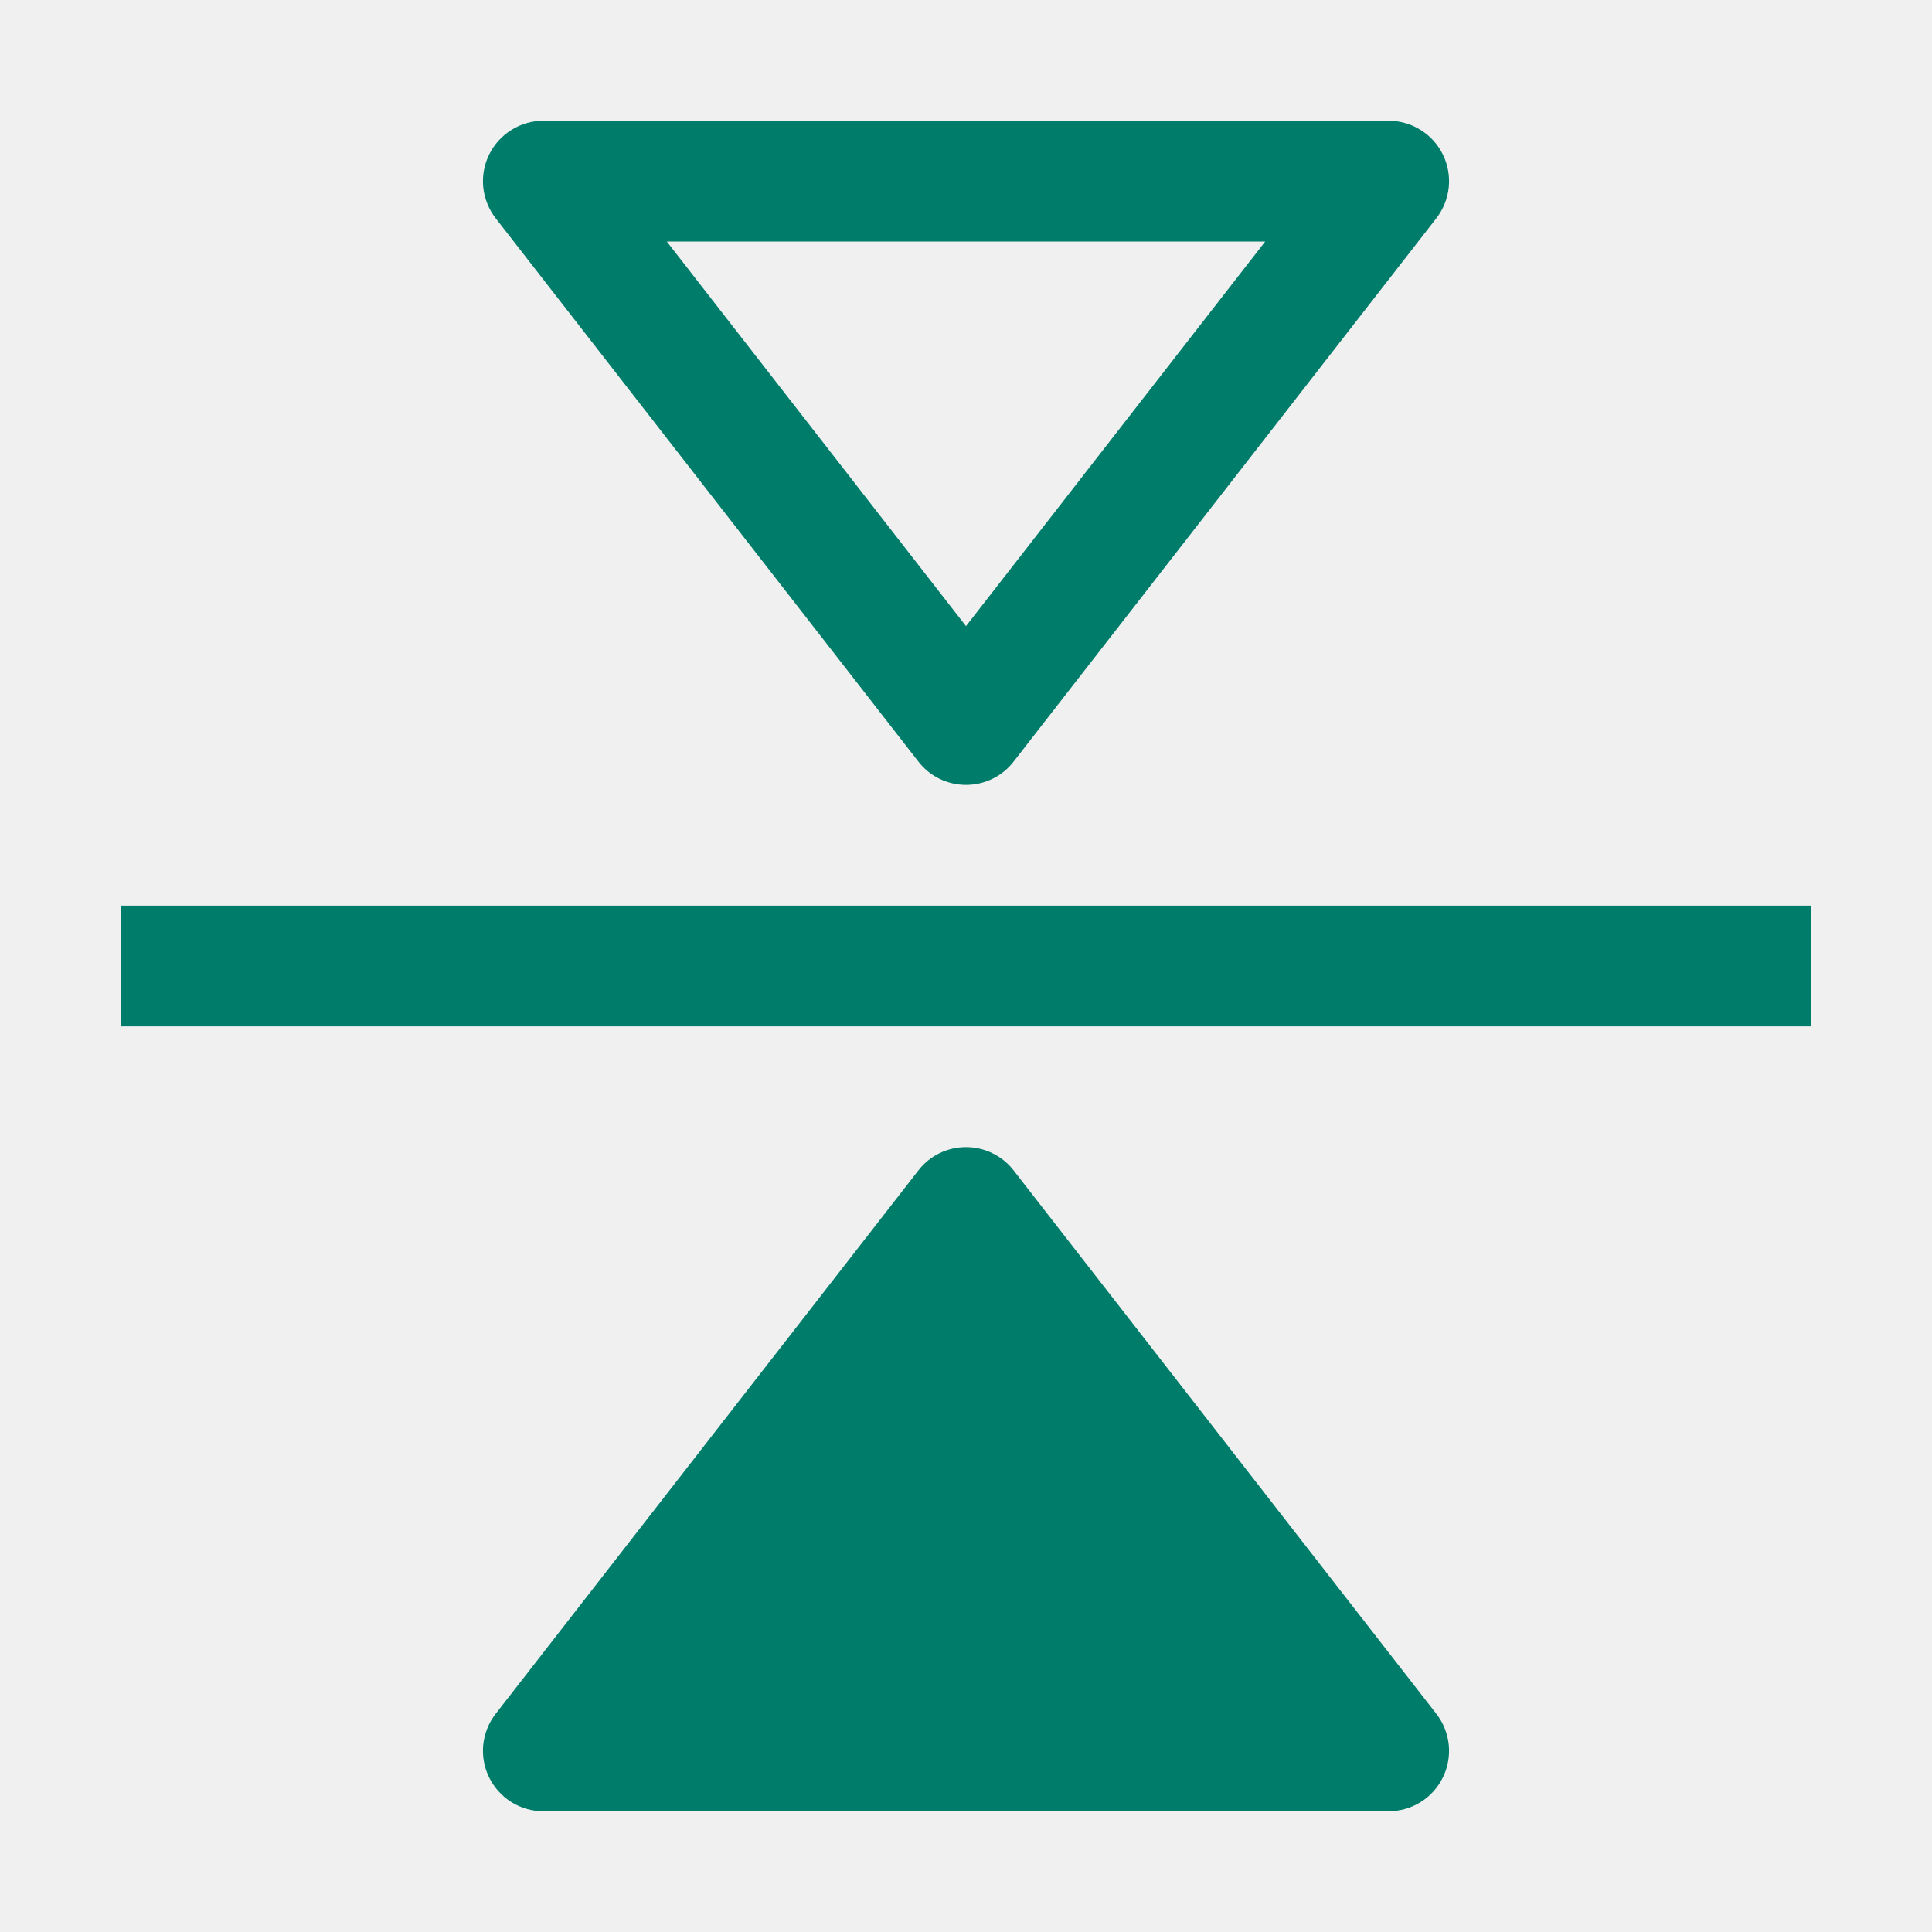
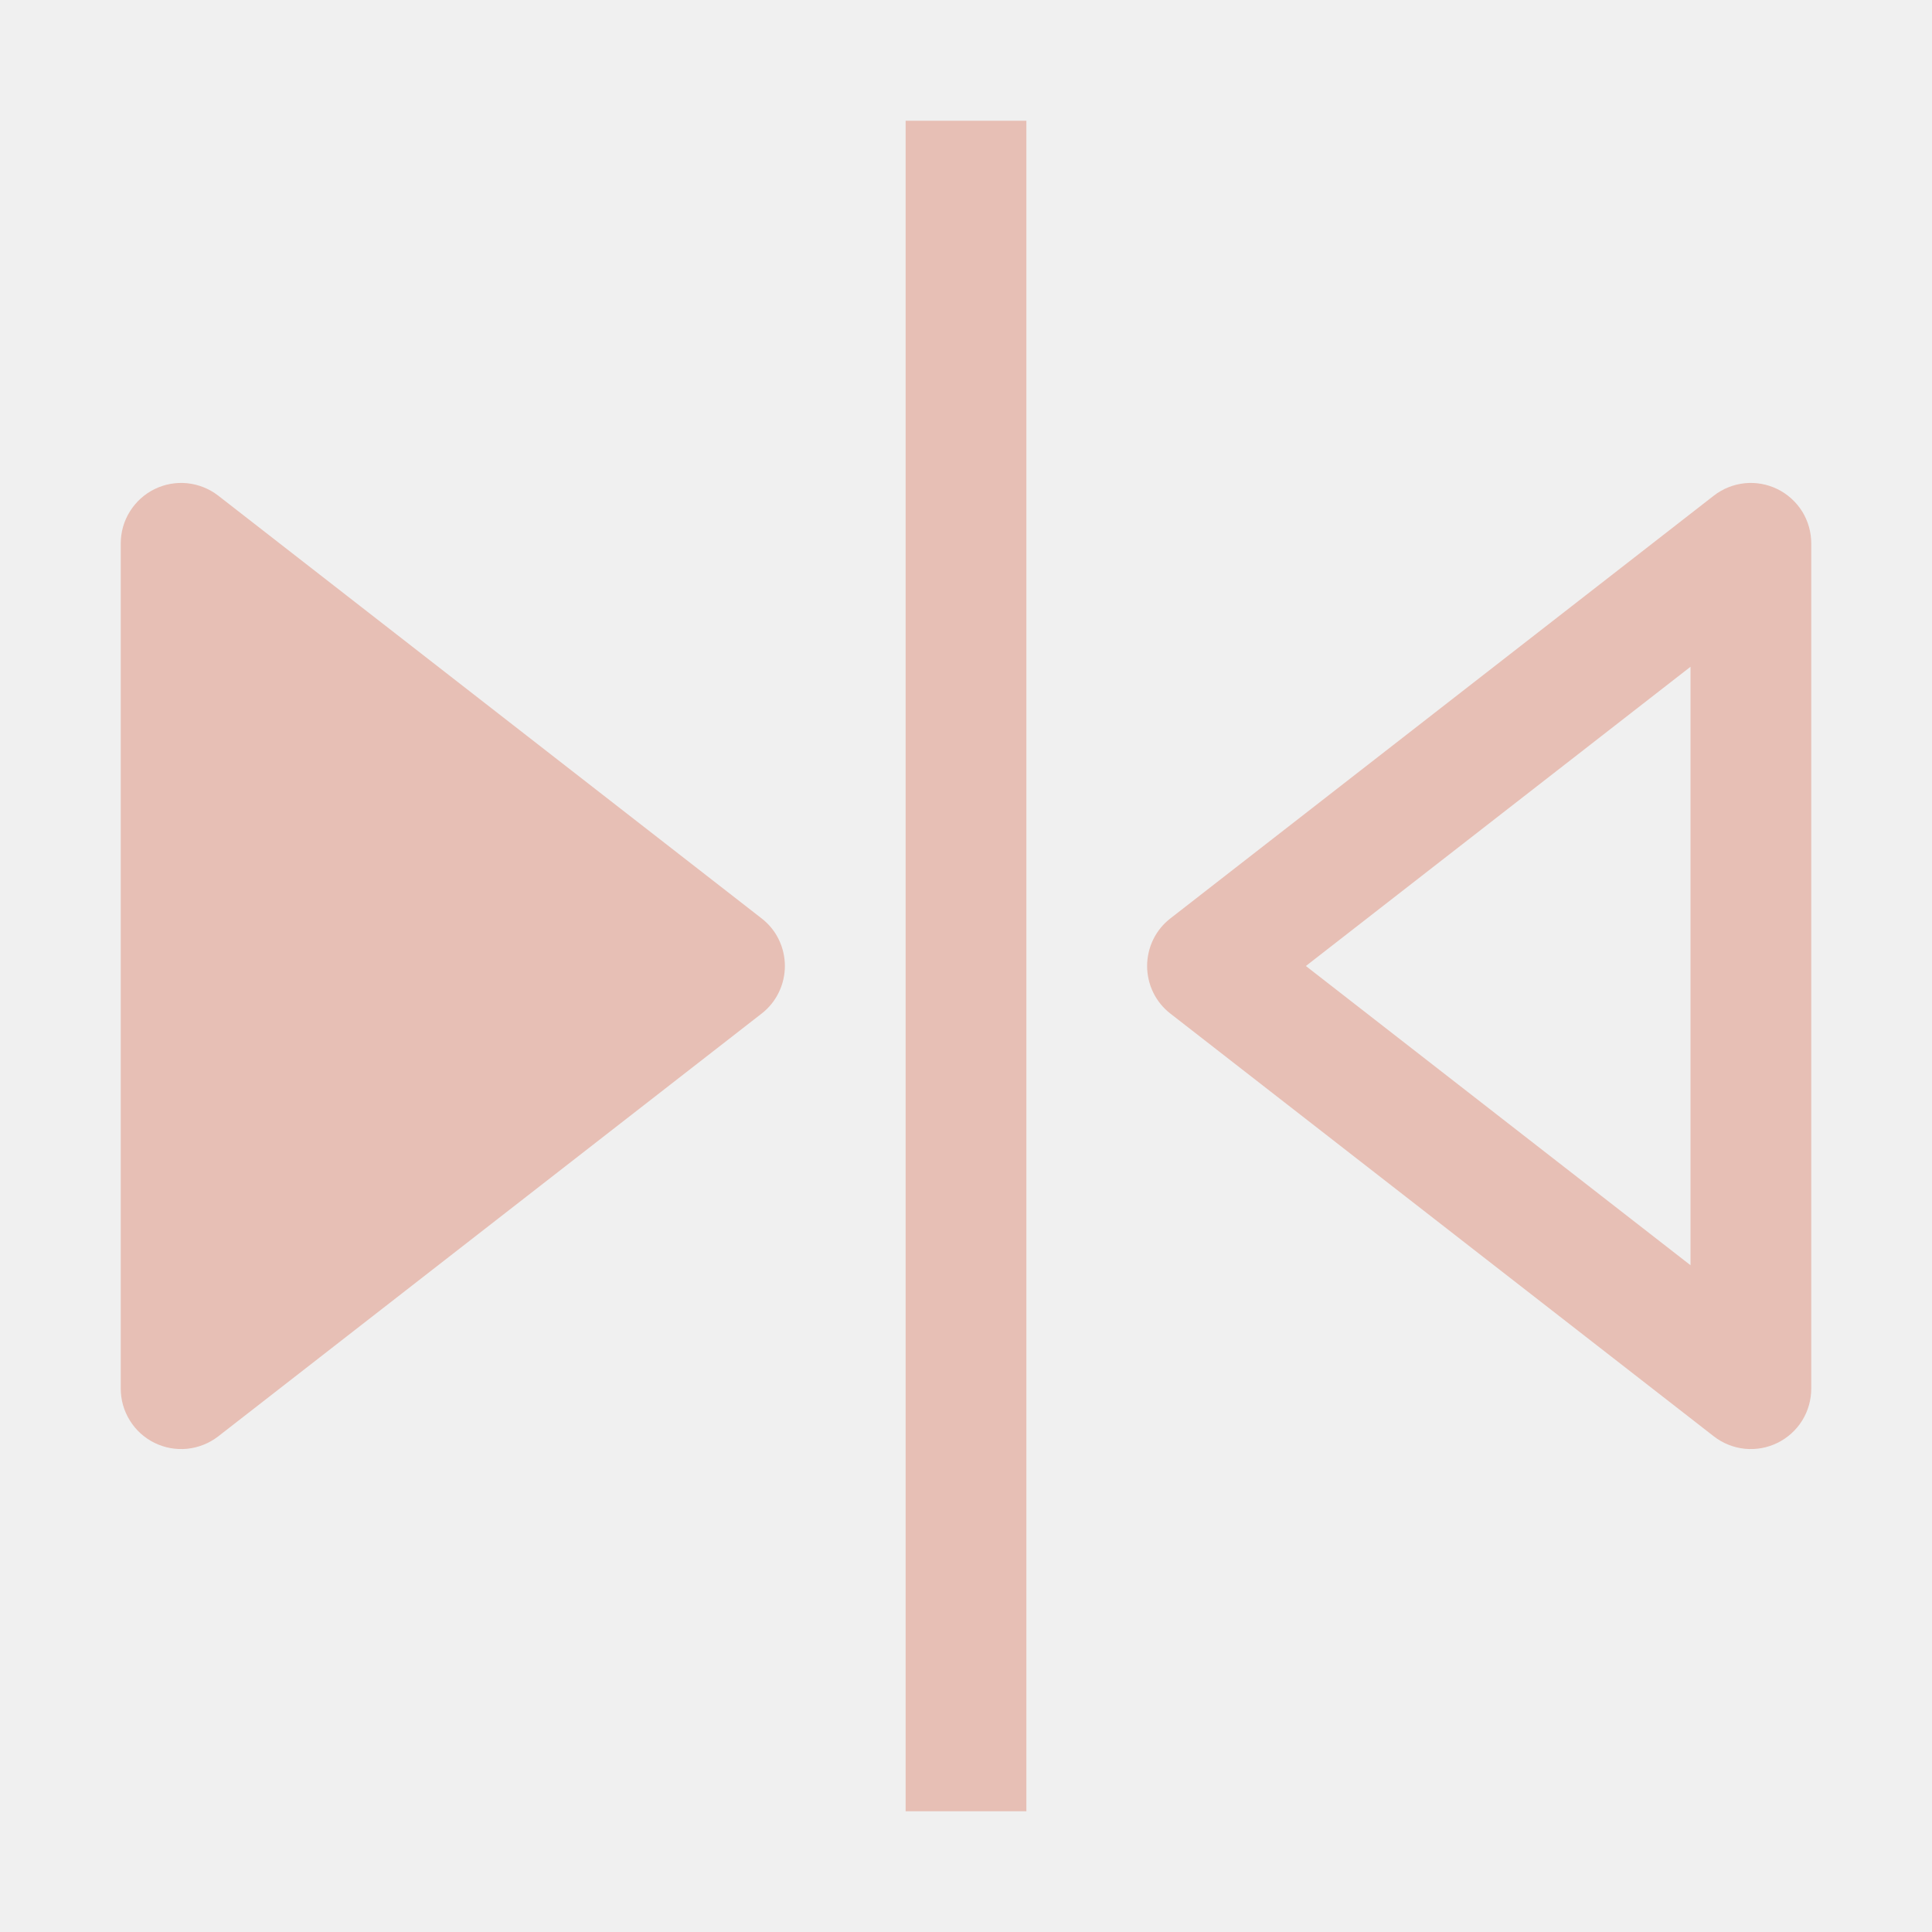
<svg xmlns="http://www.w3.org/2000/svg" width="24" height="24" viewBox="0 0 24 24" fill="none">
  <rect width="24" height="24" fill="white" fill-opacity="0.01" style="mix-blend-mode:multiply" />
-   <path d="M12.592 14.54L17.843 21.29C17.929 21.4 17.982 21.533 17.997 21.673C18.011 21.813 17.986 21.954 17.924 22.08C17.862 22.206 17.767 22.312 17.647 22.387C17.528 22.461 17.39 22.5 17.25 22.5H6.75C6.61 22.5 6.472 22.461 6.353 22.387C6.234 22.312 6.138 22.206 6.076 22.08C6.014 21.954 5.989 21.813 6.003 21.673C6.018 21.533 6.071 21.4 6.157 21.29L11.408 14.54C11.478 14.449 11.567 14.376 11.67 14.326C11.773 14.276 11.885 14.25 12 14.25C12.114 14.25 12.227 14.276 12.329 14.326C12.432 14.376 12.522 14.449 12.592 14.54Z" fill="#007D6A" />
-   <path d="M1.5 11.25V12.75H22.5V11.25H1.5Z" fill="#007D6A" />
-   <path d="M12 9.75C11.886 9.75 11.773 9.724 11.67 9.674C11.568 9.624 11.478 9.551 11.408 9.46L6.157 2.711C6.071 2.6 6.018 2.467 6.003 2.327C5.989 2.187 6.014 2.046 6.076 1.92C6.138 1.794 6.234 1.688 6.353 1.614C6.472 1.539 6.61 1.5 6.75 1.5H17.25C17.39 1.5 17.528 1.539 17.647 1.614C17.767 1.688 17.862 1.794 17.924 1.92C17.986 2.046 18.011 2.187 17.997 2.327C17.982 2.467 17.929 2.6 17.843 2.711L12.592 9.46C12.522 9.551 12.432 9.624 12.33 9.674C12.227 9.724 12.114 9.75 12 9.75ZM8.283 3L12 7.778L15.717 3H8.283Z" fill="#007D6A" />
+   <path d="M9.46 12.592L2.711 17.843C2.6 17.929 2.467 17.982 2.327 17.997C2.187 18.011 2.046 17.986 1.92 17.924C1.794 17.862 1.688 17.767 1.614 17.647C1.539 17.528 1.5 17.39 1.5 17.25L1.5 6.75C1.5 6.61 1.539 6.472 1.614 6.353C1.688 6.234 1.794 6.138 1.92 6.076C2.046 6.014 2.187 5.989 2.327 6.003C2.467 6.018 2.6 6.071 2.711 6.157L9.46 11.408C9.551 11.478 9.624 11.567 9.674 11.67C9.724 11.773 9.75 11.885 9.75 12C9.75 12.114 9.724 12.227 9.674 12.329C9.624 12.432 9.551 12.522 9.46 12.592Z" fill="#E7BFB5" />
+   <path d="M12.75 1.5L11.25 1.5L11.25 22.5L12.75 22.5L12.75 1.5Z" fill="#E7BFB5" />
+   <path d="M14.25 12C14.25 11.886 14.276 11.773 14.326 11.67C14.376 11.568 14.449 11.478 14.54 11.408L21.29 6.157C21.4 6.071 21.533 6.018 21.673 6.003C21.813 5.989 21.954 6.014 22.08 6.076C22.206 6.138 22.312 6.234 22.387 6.353C22.461 6.472 22.5 6.61 22.5 6.75L22.5 17.25C22.5 17.39 22.461 17.528 22.387 17.647C22.312 17.767 22.206 17.862 22.08 17.924C21.954 17.986 21.813 18.011 21.673 17.997C21.533 17.982 21.4 17.929 21.29 17.843L14.54 12.592C14.449 12.522 14.376 12.432 14.326 12.33C14.276 12.227 14.25 12.114 14.25 12ZM21 8.283L16.222 12L21 15.717L21 8.283Z" fill="#E7BFB5" />
</svg>
